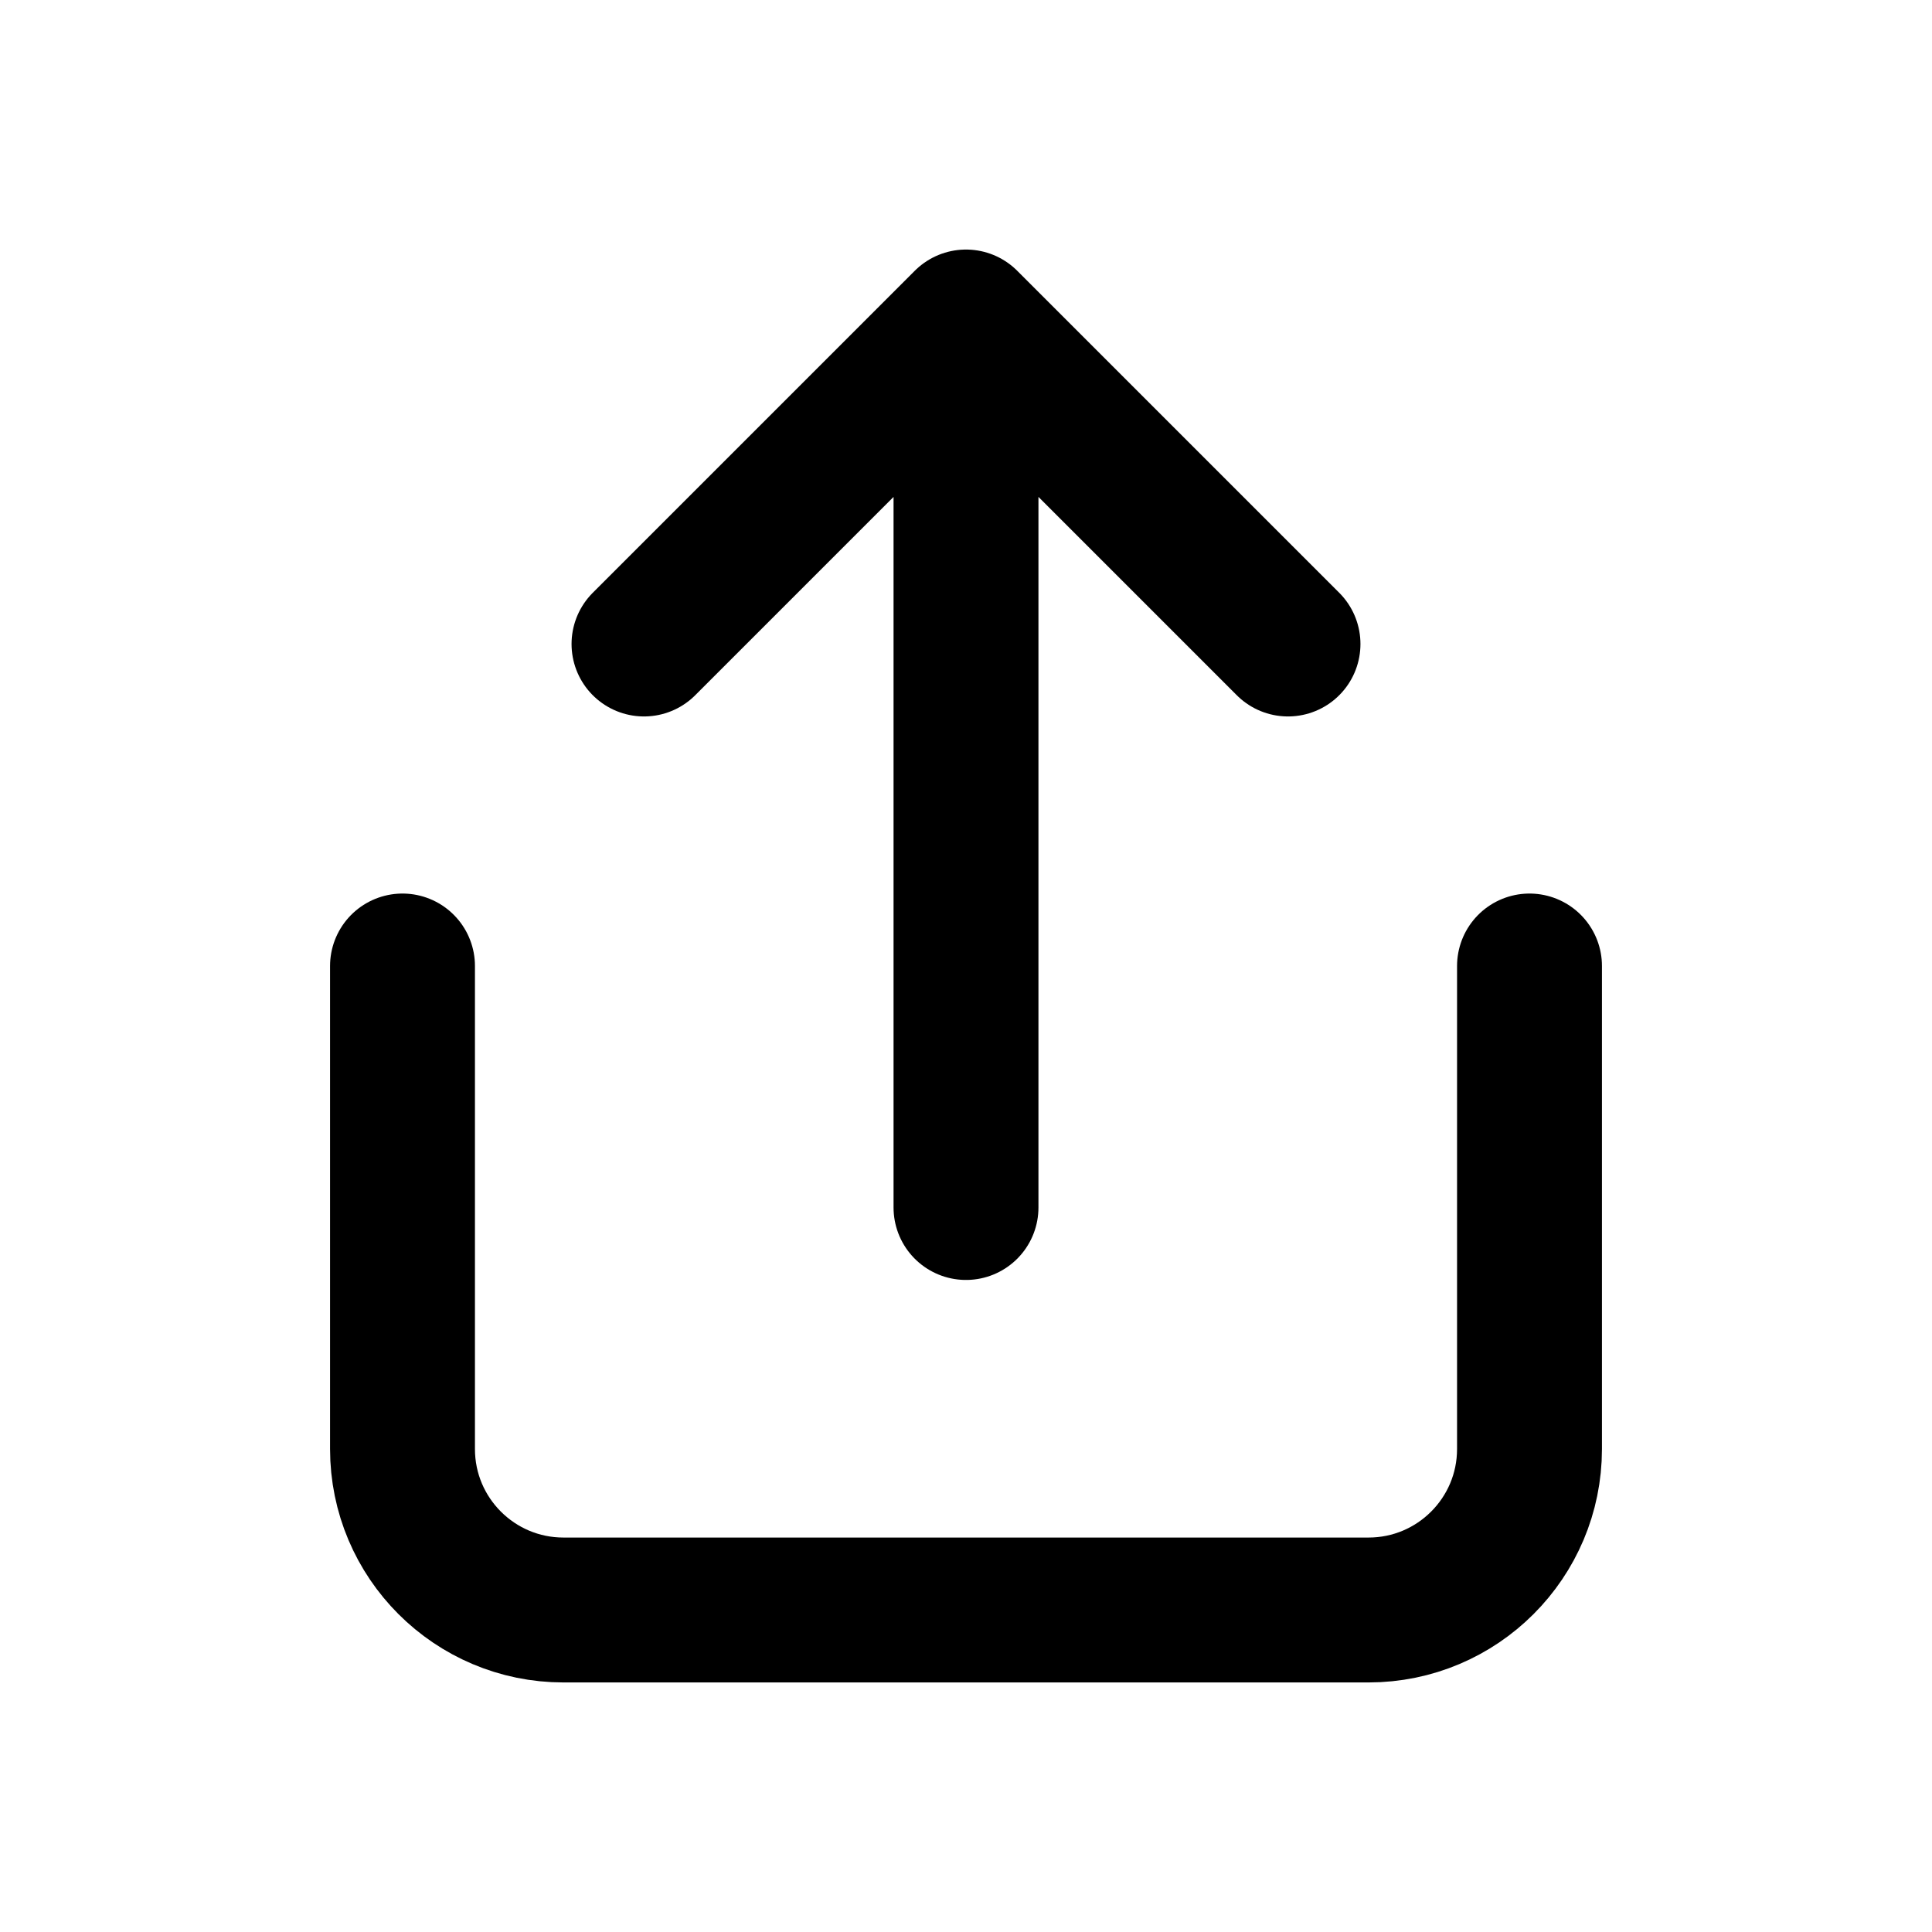
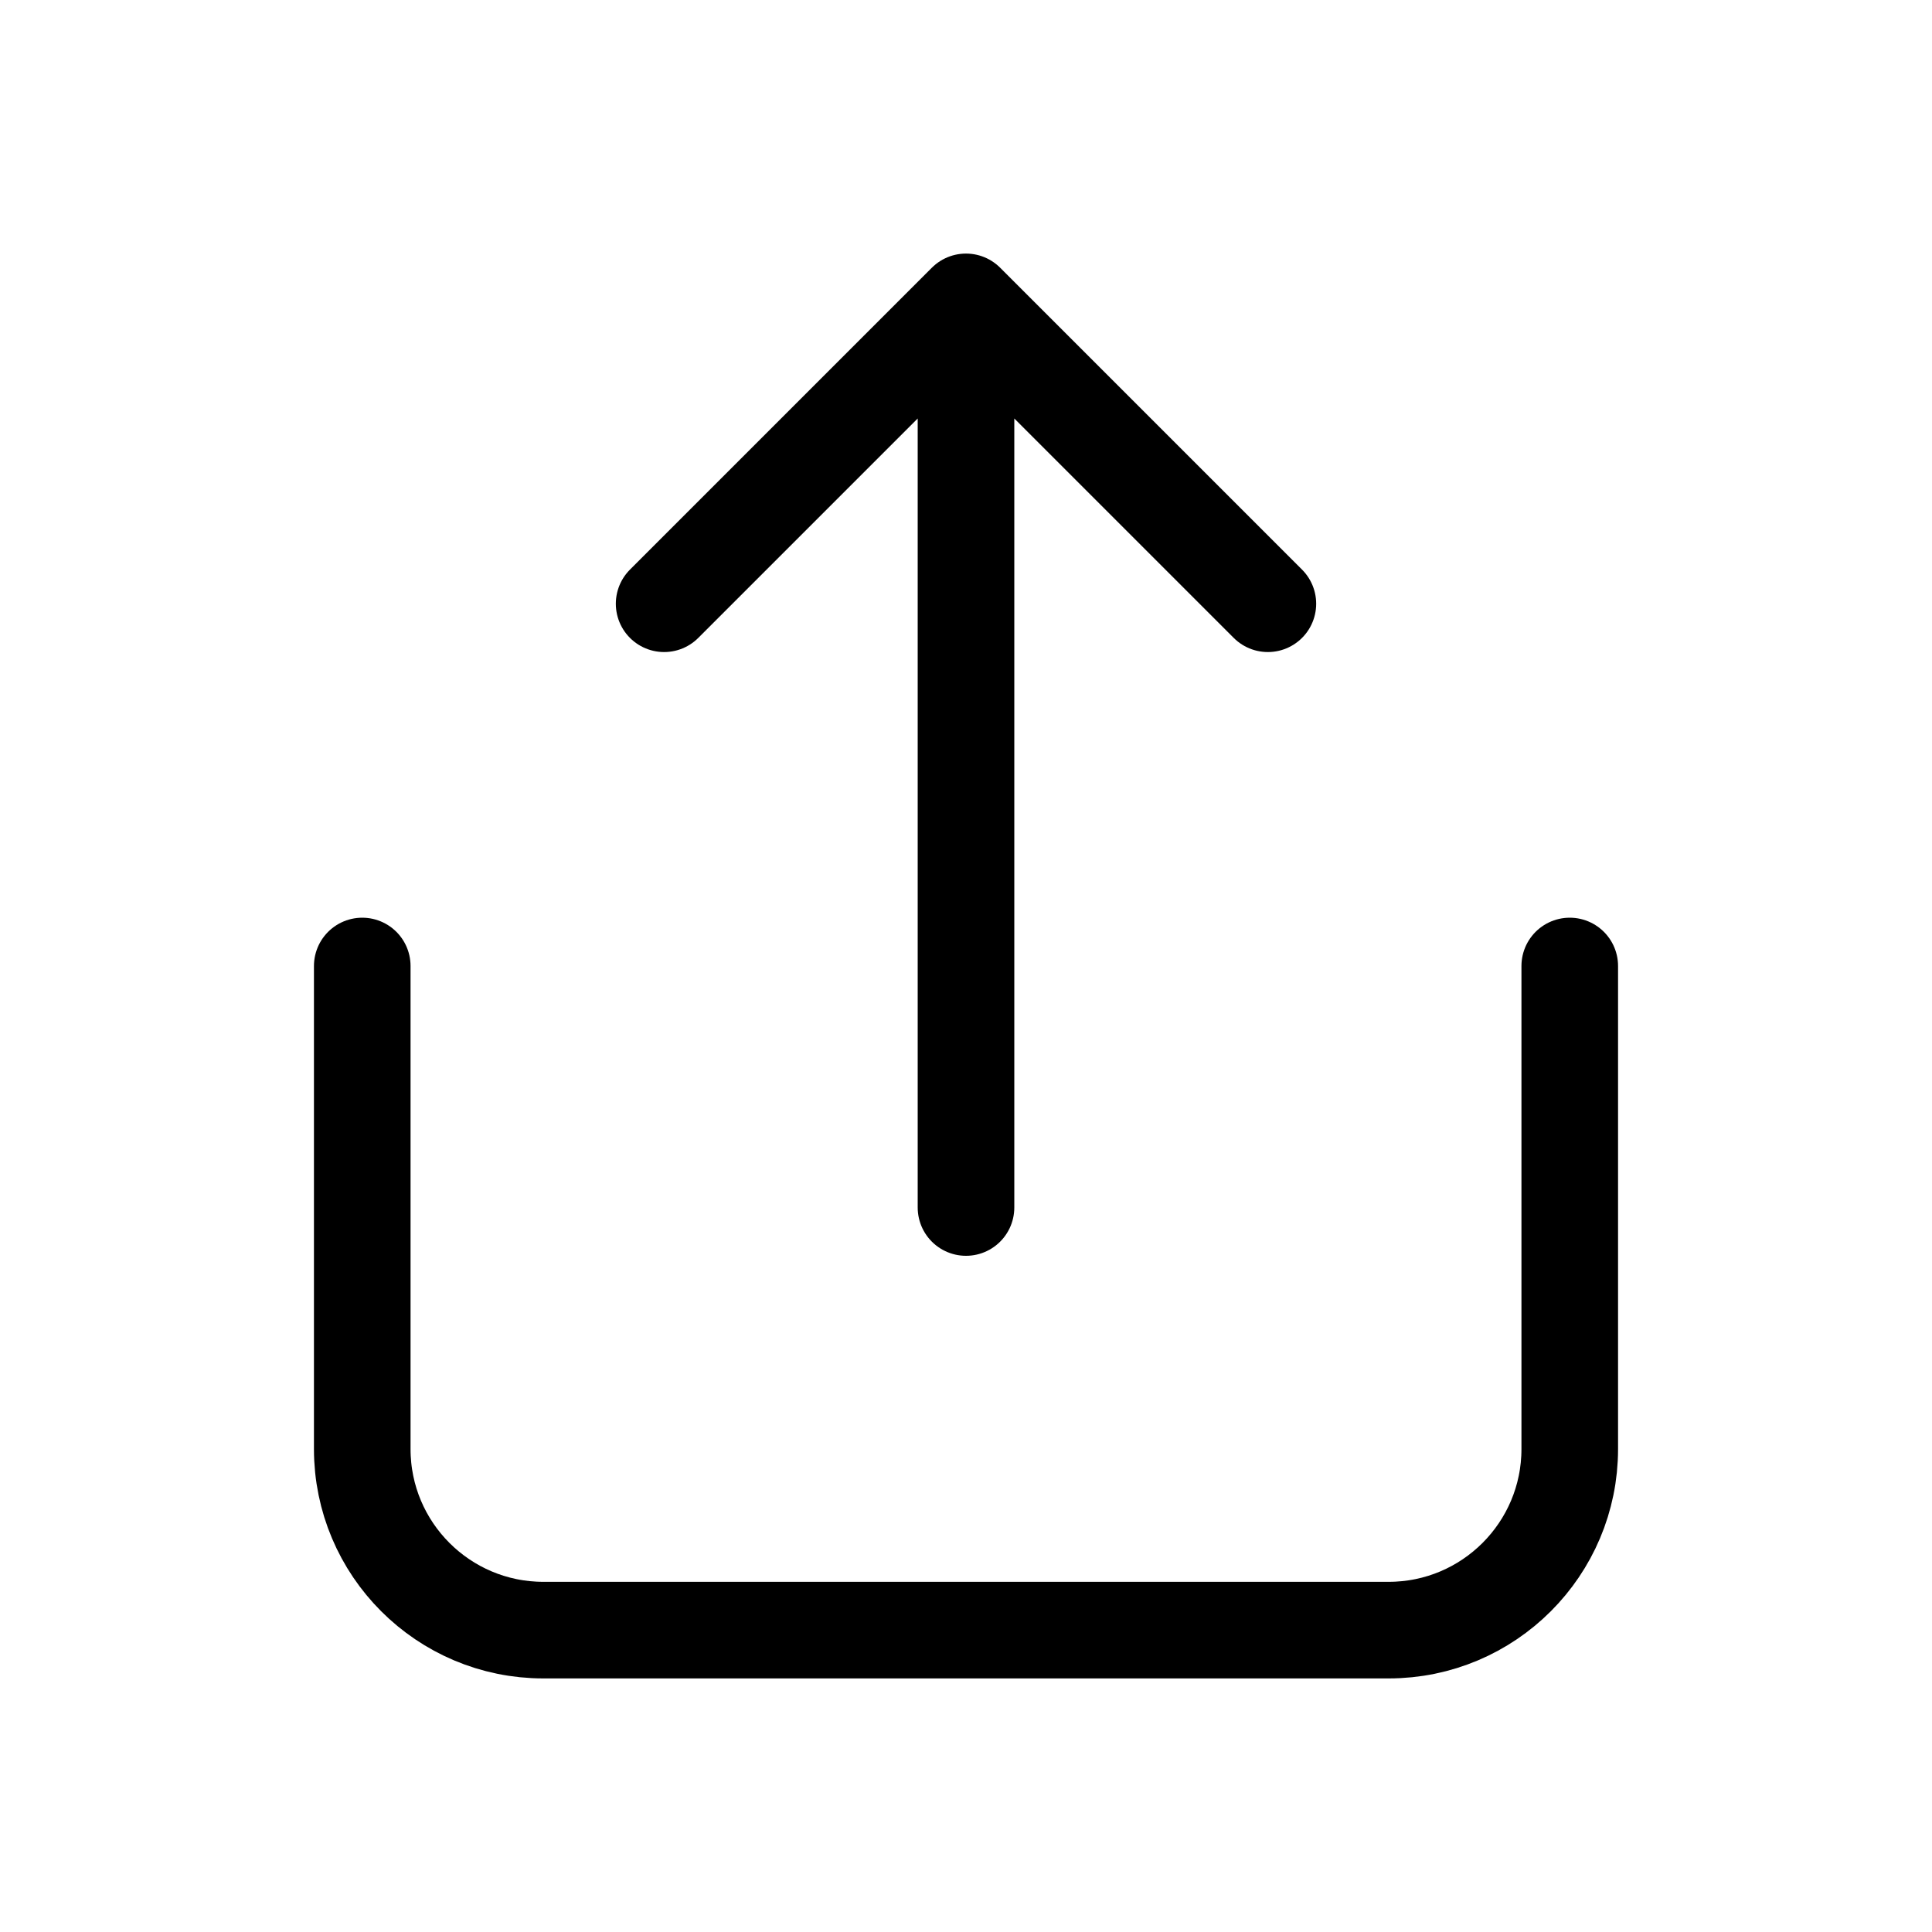
- <svg xmlns="http://www.w3.org/2000/svg" viewBox="0 0 24 24" fill="none" stroke="currentColor" stroke-width="1.8" stroke-linecap="round" stroke-linejoin="round" role="img" aria-label="Share">
-   <path d="M12 15V4M8 8l4-4 4 4" />
-   <path d="M5 12v6a2 2 0 0 0 2 2h10a2 2 0 0 0 2-2v-6" />
+ <svg xmlns="http://www.w3.org/2000/svg" viewBox="0 0 32 32" fill="none" stroke="currentColor" stroke-width="1.6" stroke-linecap="round" stroke-linejoin="round" role="img" aria-label="Share">
+   <path d="M16 20V5M11 10l5-5 5 5" />
+   <path d="M6 16v8a3 3 0 0 0 3 3h14a3 3 0 0 0 3-3v-8" />
</svg>
